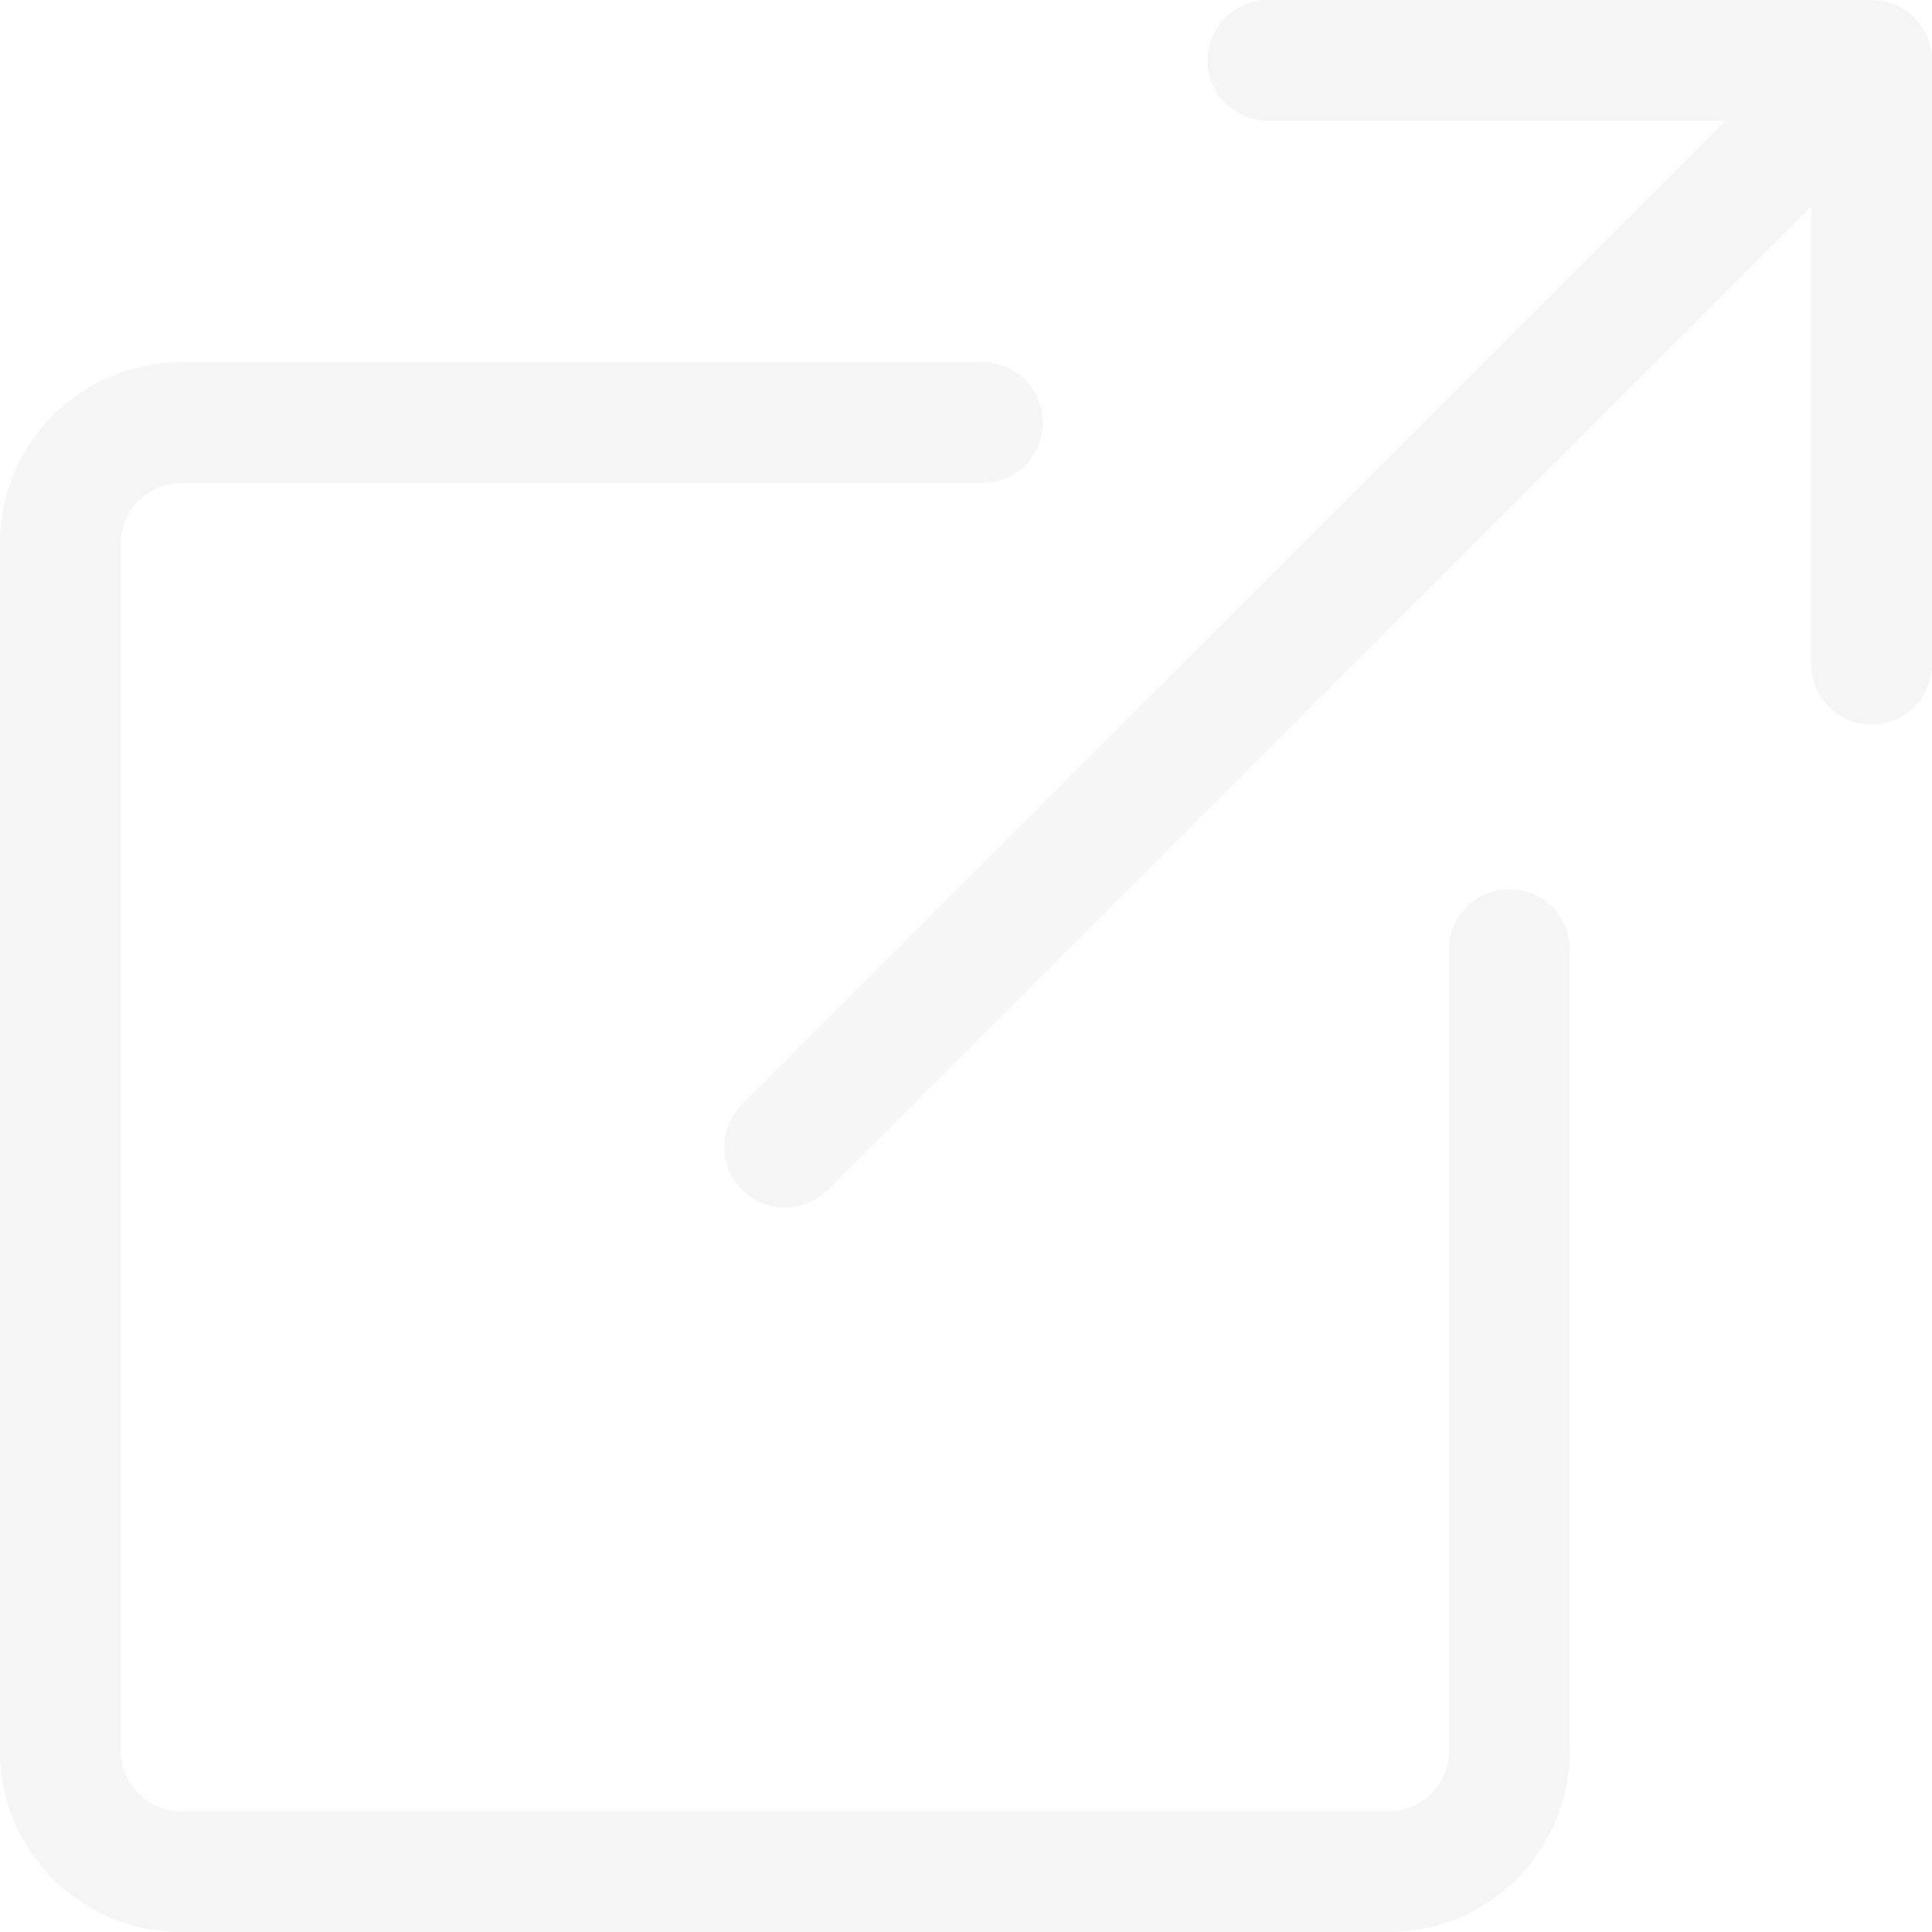
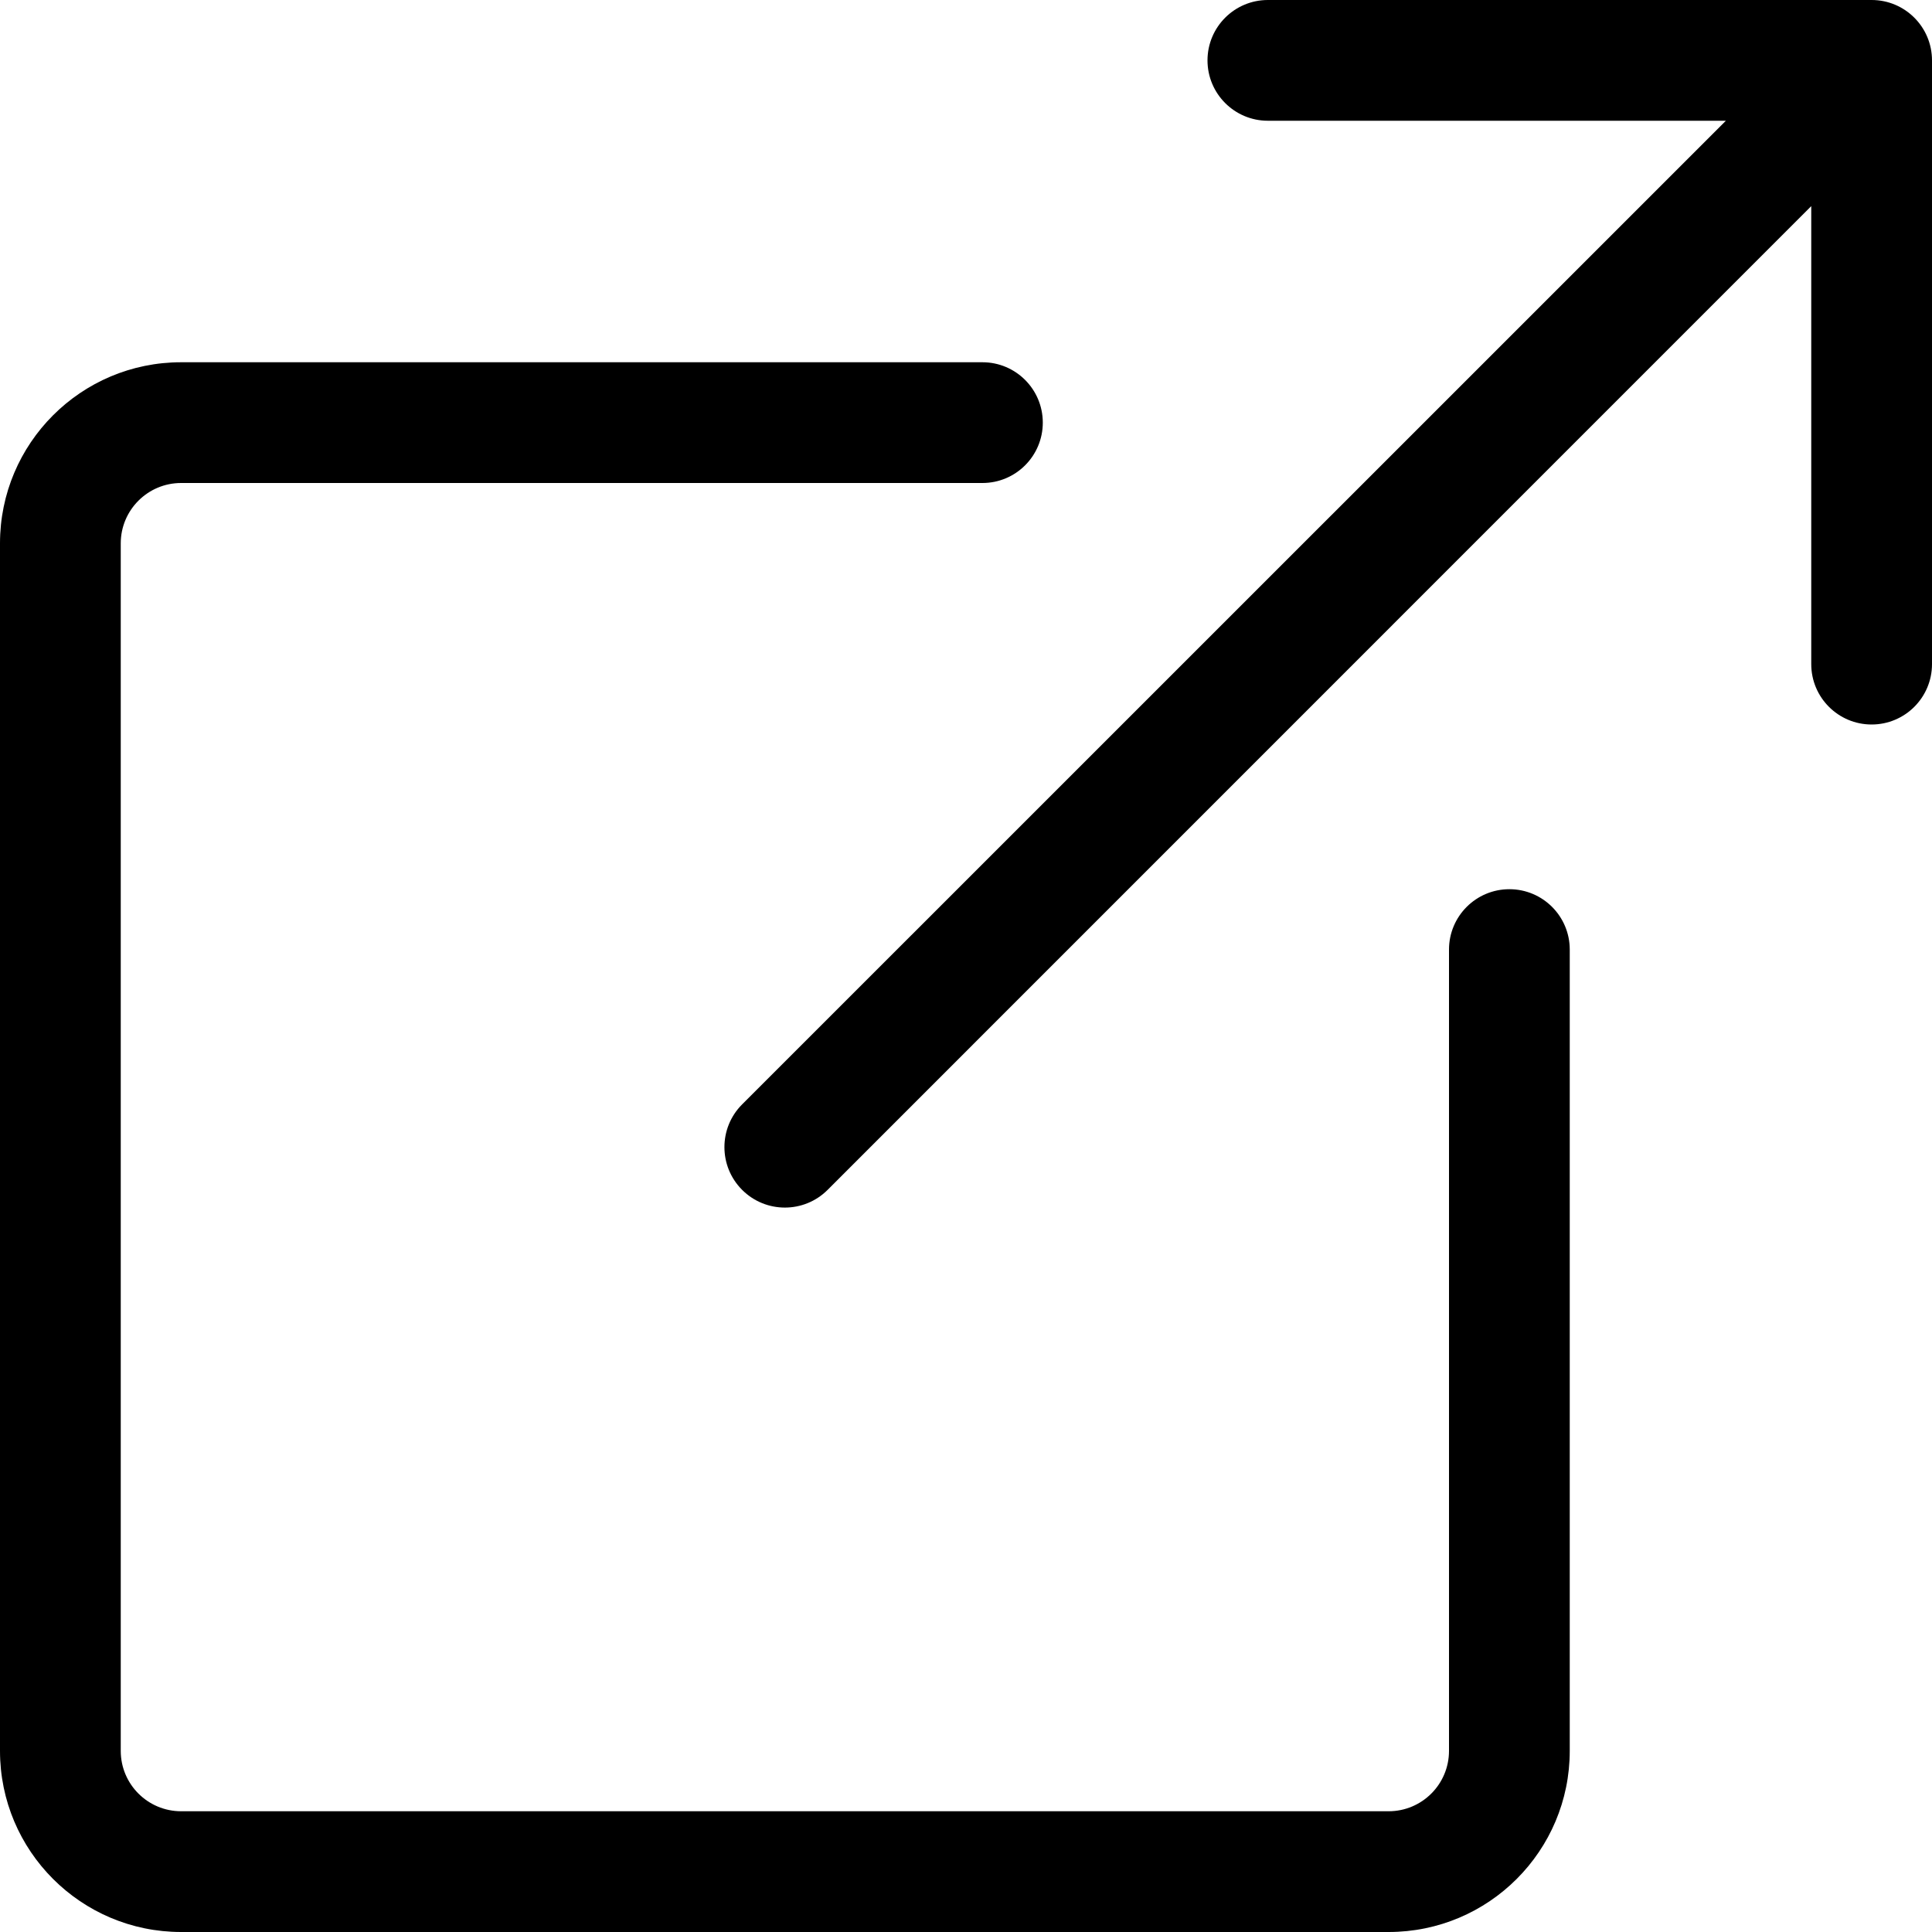
<svg xmlns="http://www.w3.org/2000/svg" width="16" height="16" fill="currentColor" class="bi bi-box-arrow-up-right" viewBox="0 0 16 16">
-   <path fill="whitesmoke" fill-rule="evenodd" d="M8.636 3.5a.5.5 0 0 0-.5-.5H1.5A1.5 1.5 0 0 0 0 4.5v10A1.5 1.5 0 0 0 1.5 16h10a1.5 1.5 0 0 0 1.5-1.5V7.864a.5.5 0 0 0-1 0V14.5a.5.5 0 0 1-.5.5h-10a.5.5 0 0 1-.5-.5v-10a.5.5 0 0 1 .5-.5h6.636a.5.5 0 0 0 .5-.5z" />
-   <path fill="whitesmoke" fill-rule="evenodd" d="M16 .5a.5.5 0 0 0-.5-.5h-5a.5.5 0 0 0 0 1h3.793L6.146 9.146a.5.5 0 1 0 .708.708L15 1.707V5.5a.5.5 0 0 0 1 0v-5z" />
+   <path fill="currentColor" fill-rule="evenodd" d="M8.636 3.5a.5.5 0 0 0-.5-.5H1.5A1.5 1.5 0 0 0 0 4.5v10A1.5 1.5 0 0 0 1.5 16h10a1.5 1.5 0 0 0 1.5-1.5V7.864a.5.5 0 0 0-1 0V14.5a.5.5 0 0 1-.5.5h-10a.5.5 0 0 1-.5-.5v-10a.5.5 0 0 1 .5-.5h6.636a.5.5 0 0 0 .5-.5z" />
+   <path fill="currentColor" fill-rule="evenodd" d="M16 .5a.5.5 0 0 0-.5-.5h-5a.5.5 0 0 0 0 1h3.793L6.146 9.146a.5.5 0 1 0 .708.708L15 1.707V5.5a.5.5 0 0 0 1 0v-5z" />
</svg>
